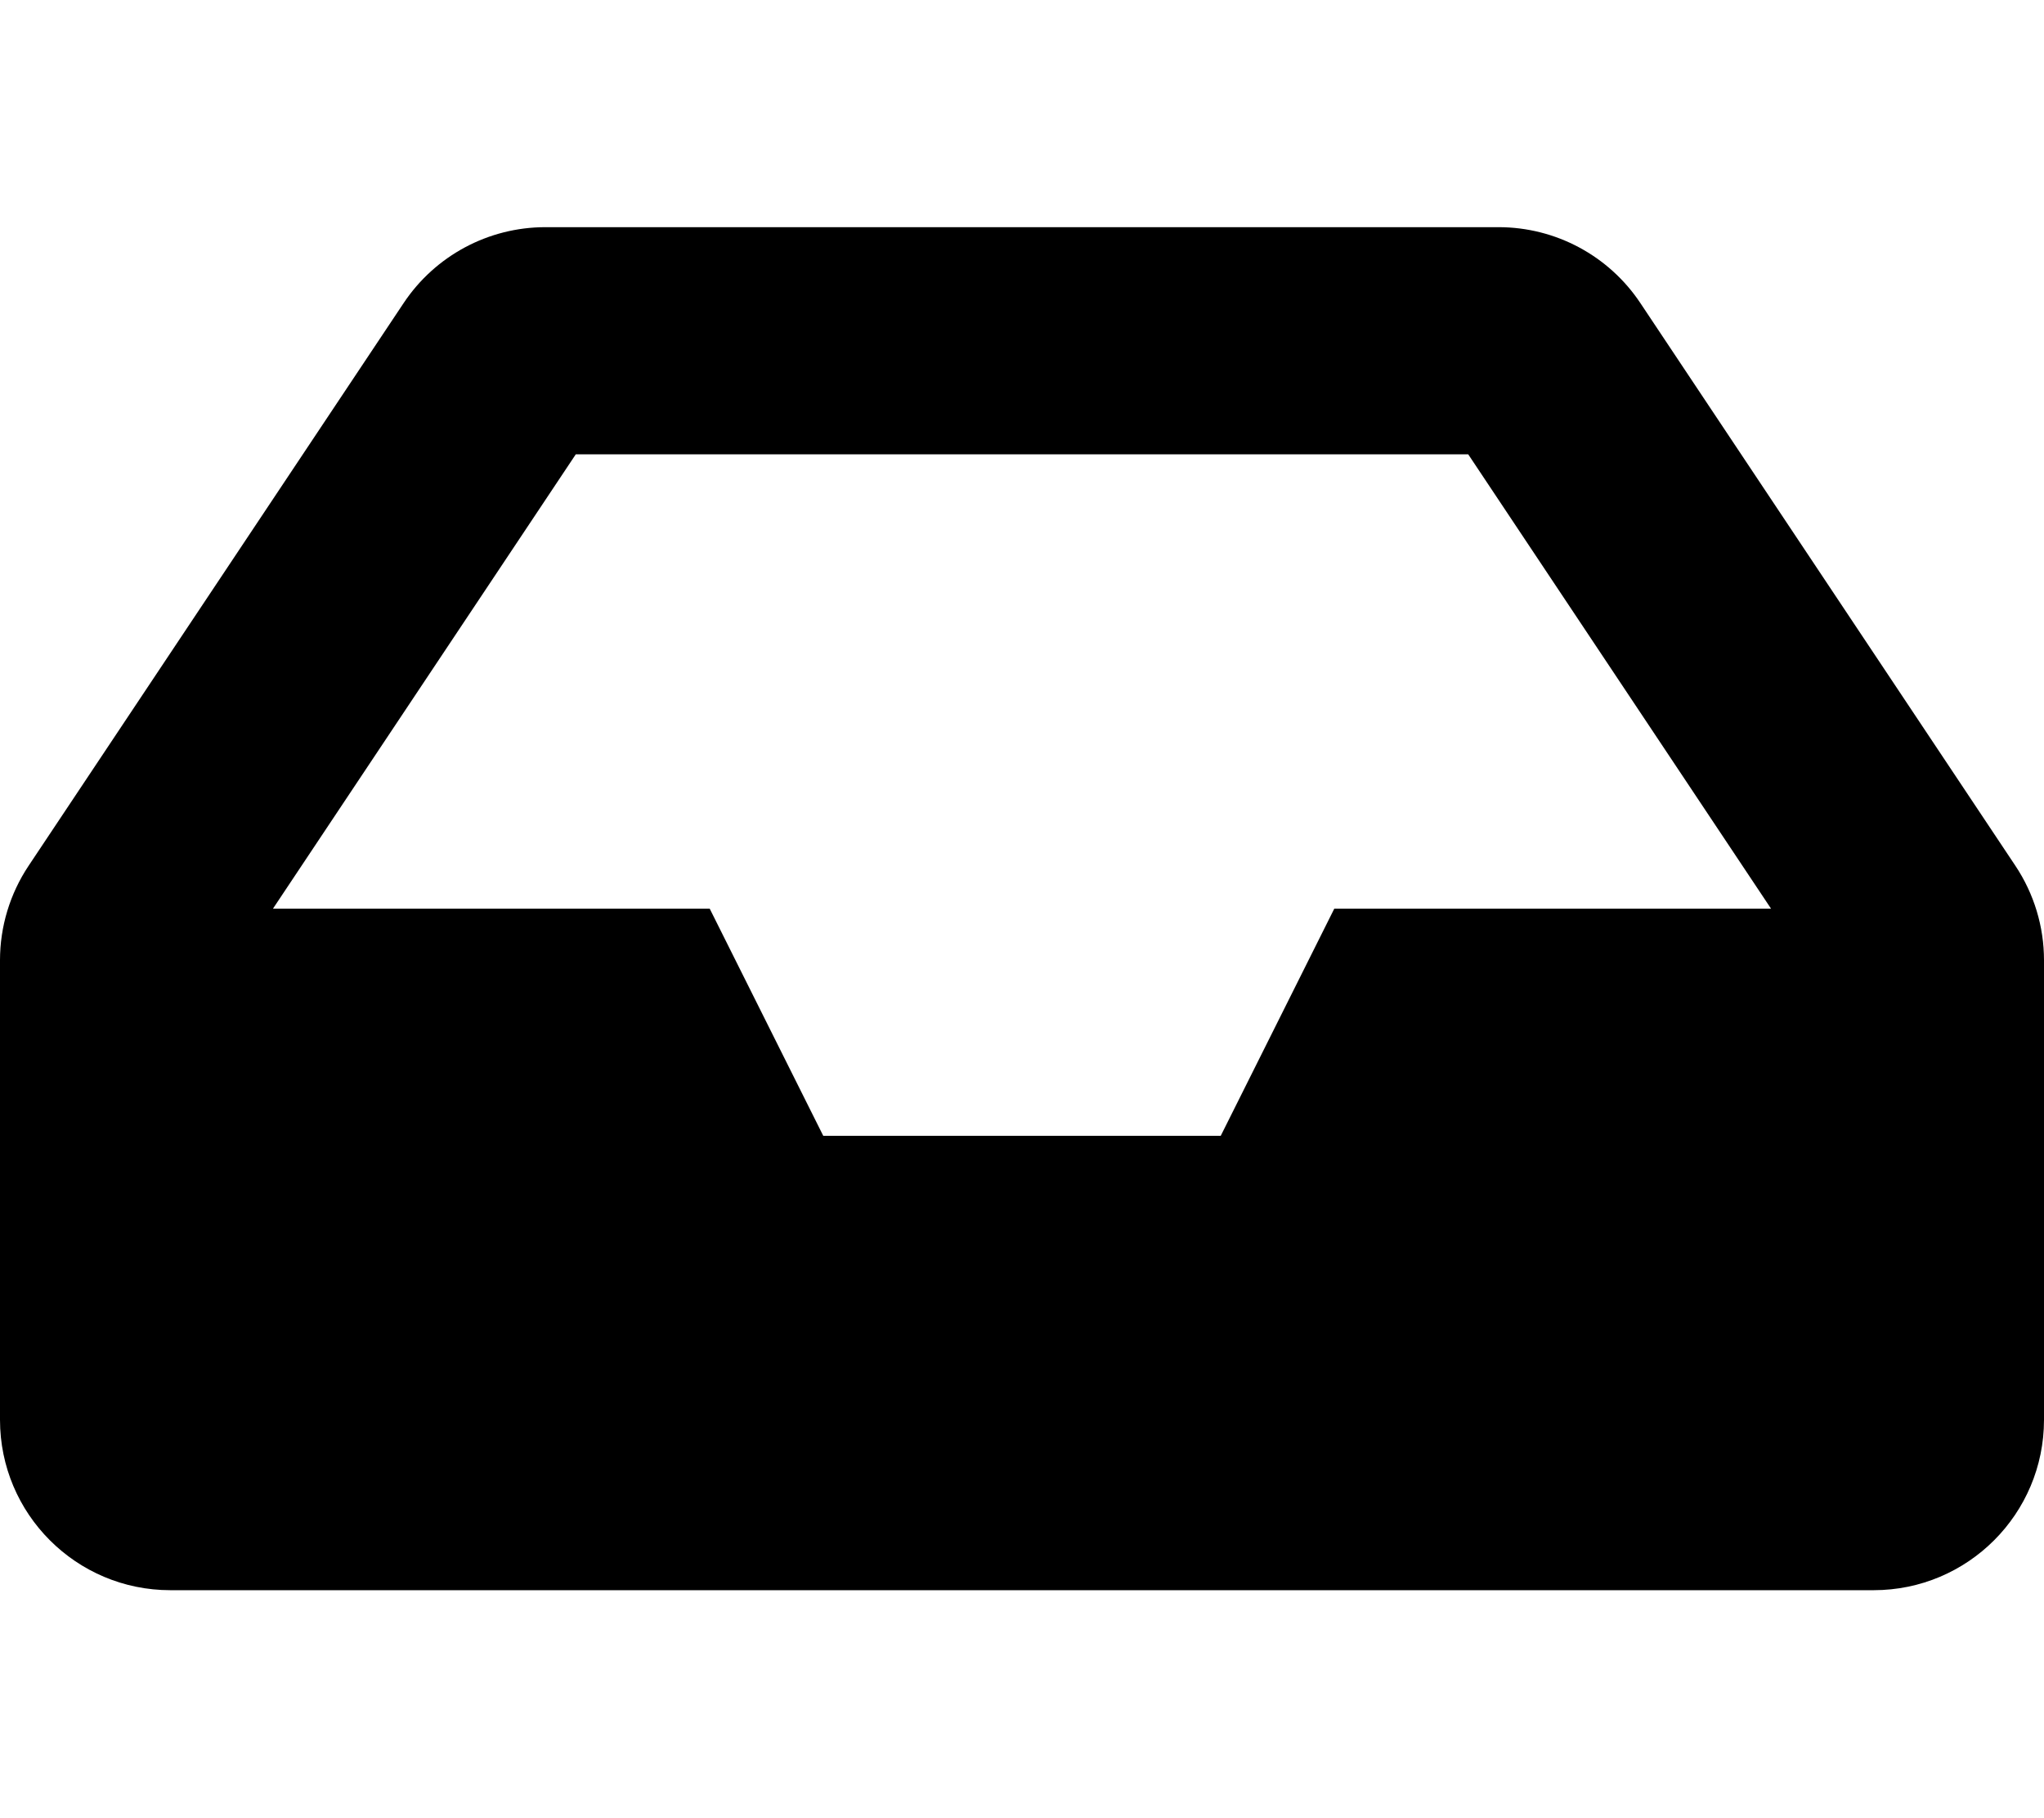
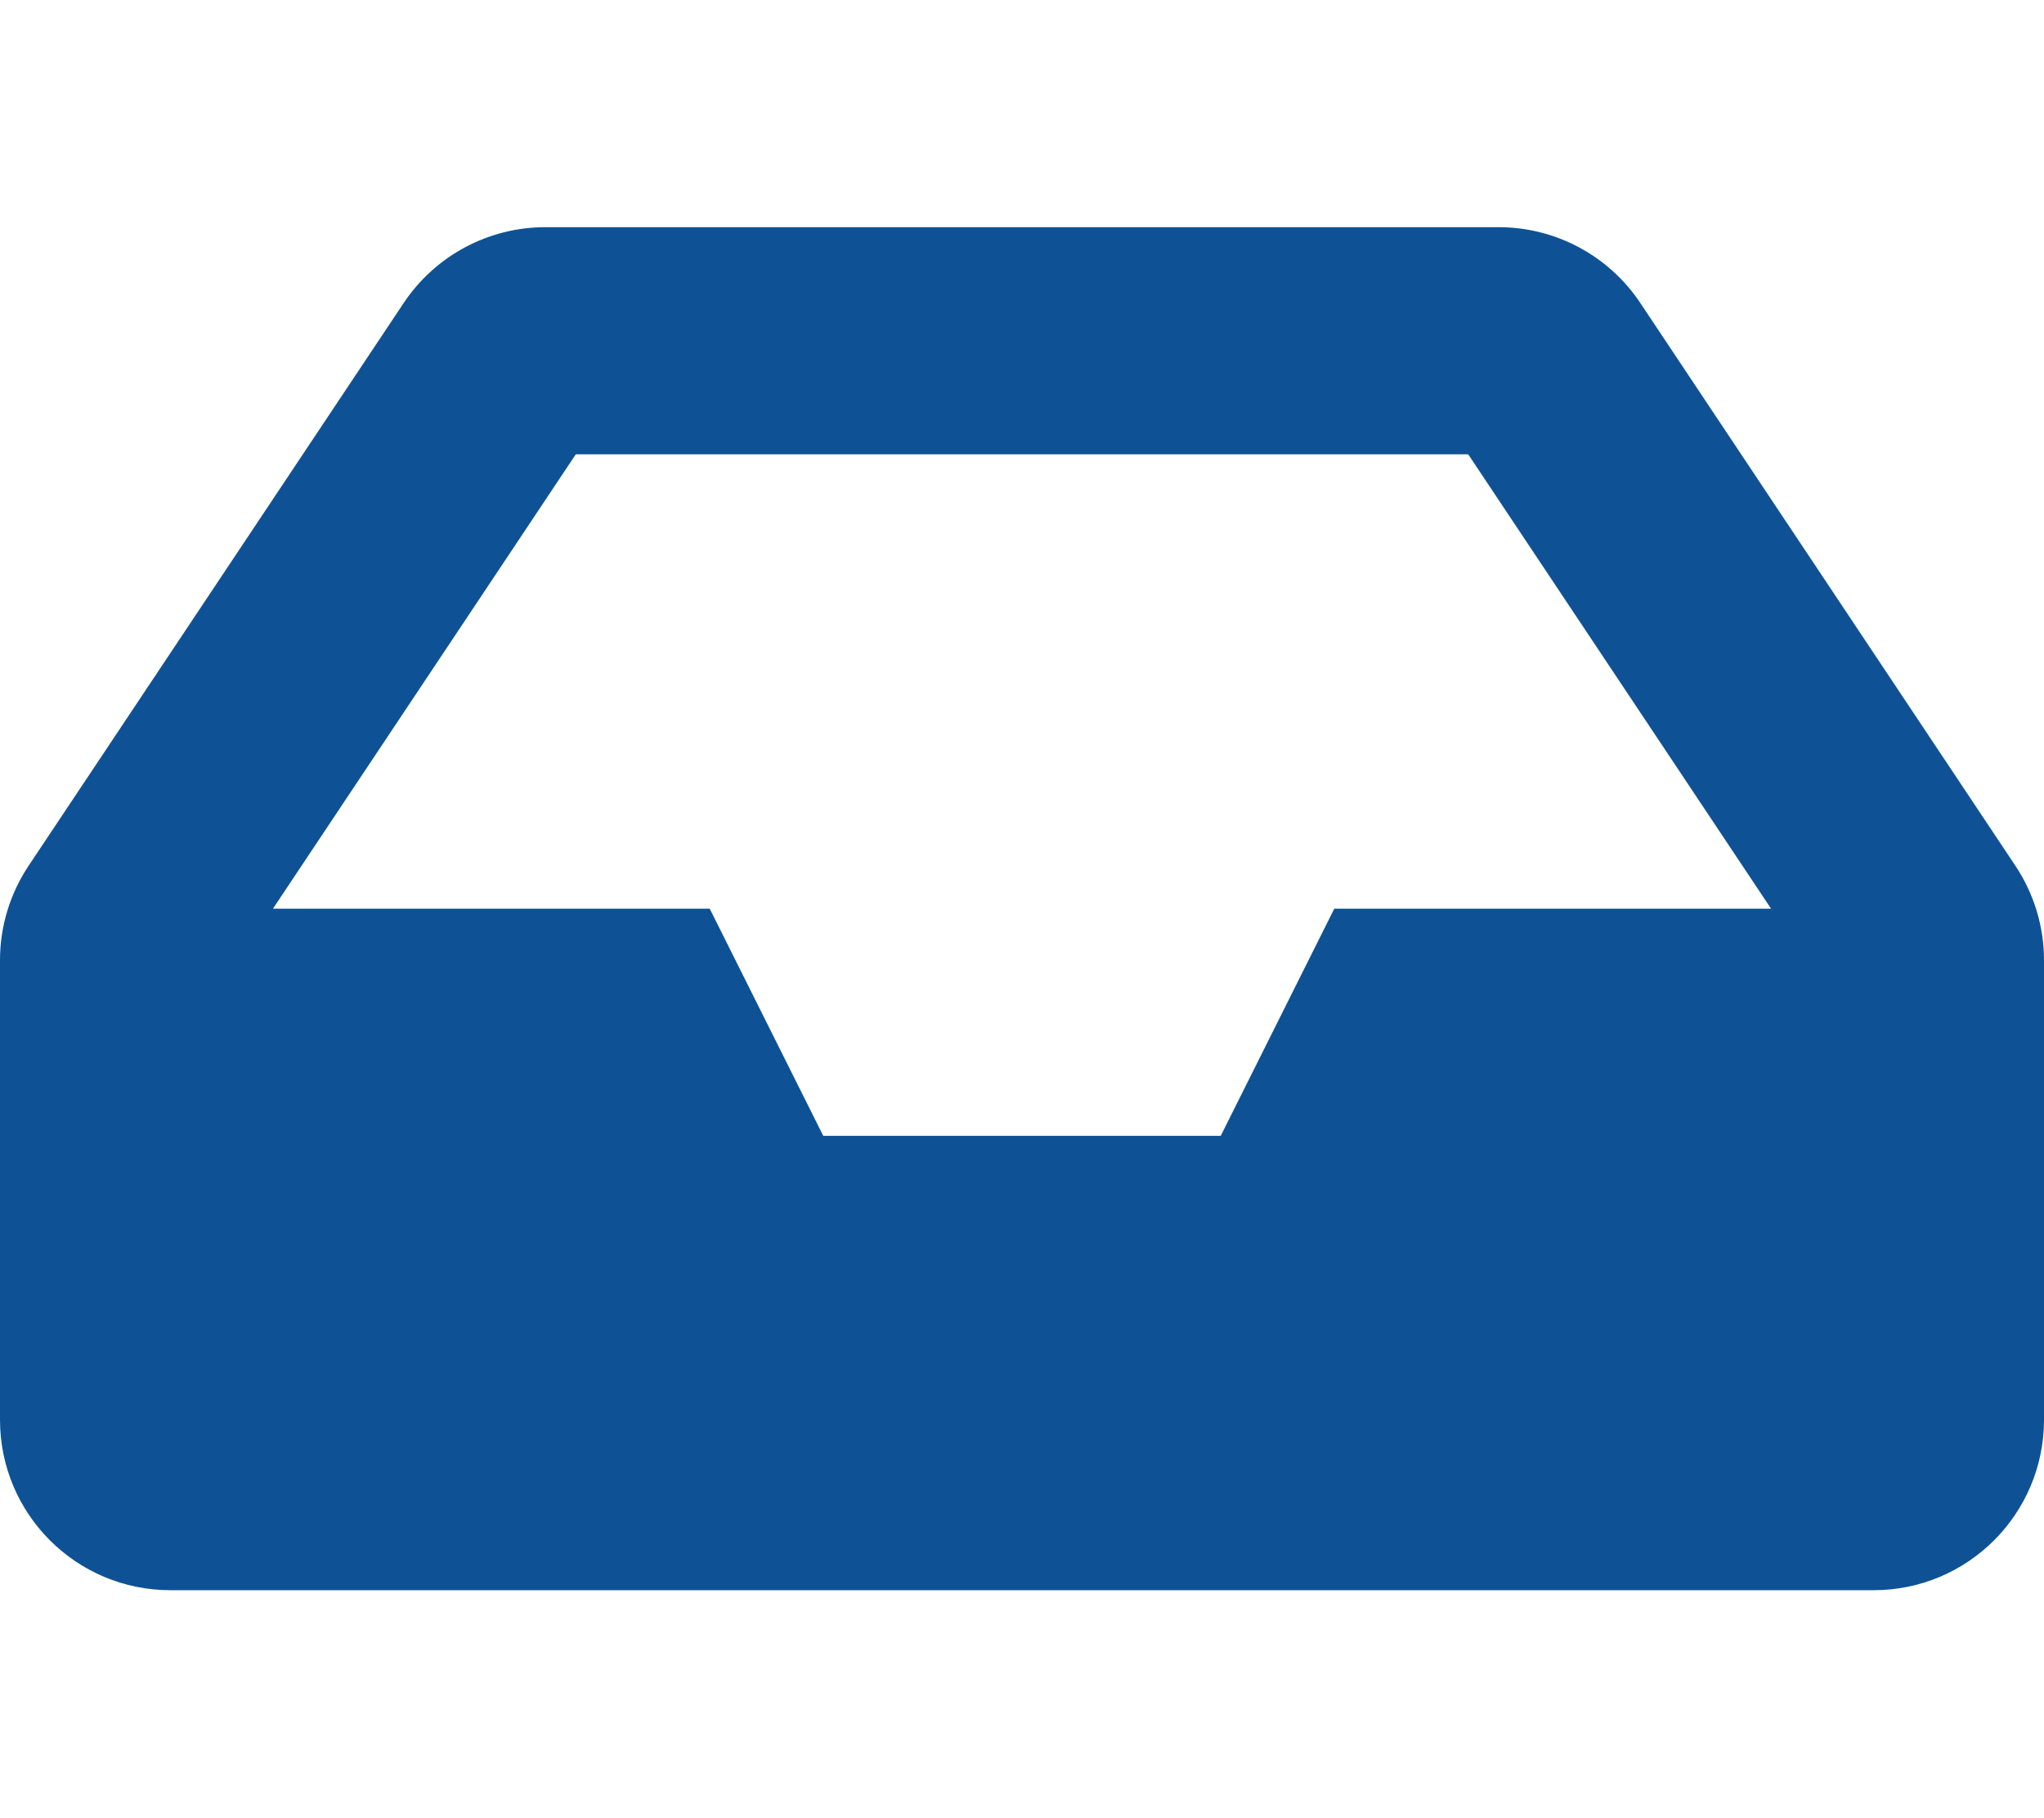
<svg xmlns="http://www.w3.org/2000/svg" aria-hidden="true" focusable="false" data-prefix="fas" data-icon="inbox" class="svg-inline--fa fa-inbox fa-w-18" role="img" viewBox="0 0 576 512">
-   <path fill="currentColor" d="M567.938 243.908L462.25 85.374A48.003 48.003 0 0 0 422.311 64H153.689a48 48 0 0 0-39.938 21.374L8.062 243.908A47.994 47.994 0 0 0 0 270.533V400c0 26.51 21.49 48 48 48h480c26.51 0 48-21.49 48-48V270.533a47.994 47.994 0 0 0-8.062-26.625zM162.252 128h251.497l85.333 128H376l-32 64H232l-32-64H76.918l85.334-128z" />
+   <path fill="#0e5295" d="M567.938 243.908L462.25 85.374A48.003 48.003 0 0 0 422.311 64H153.689a48 48 0 0 0-39.938 21.374L8.062 243.908A47.994 47.994 0 0 0 0 270.533V400c0 26.51 21.49 48 48 48h480c26.51 0 48-21.49 48-48V270.533a47.994 47.994 0 0 0-8.062-26.625zM162.252 128h251.497l85.333 128H376l-32 64H232l-32-64H76.918l85.334-128z" />
</svg>
